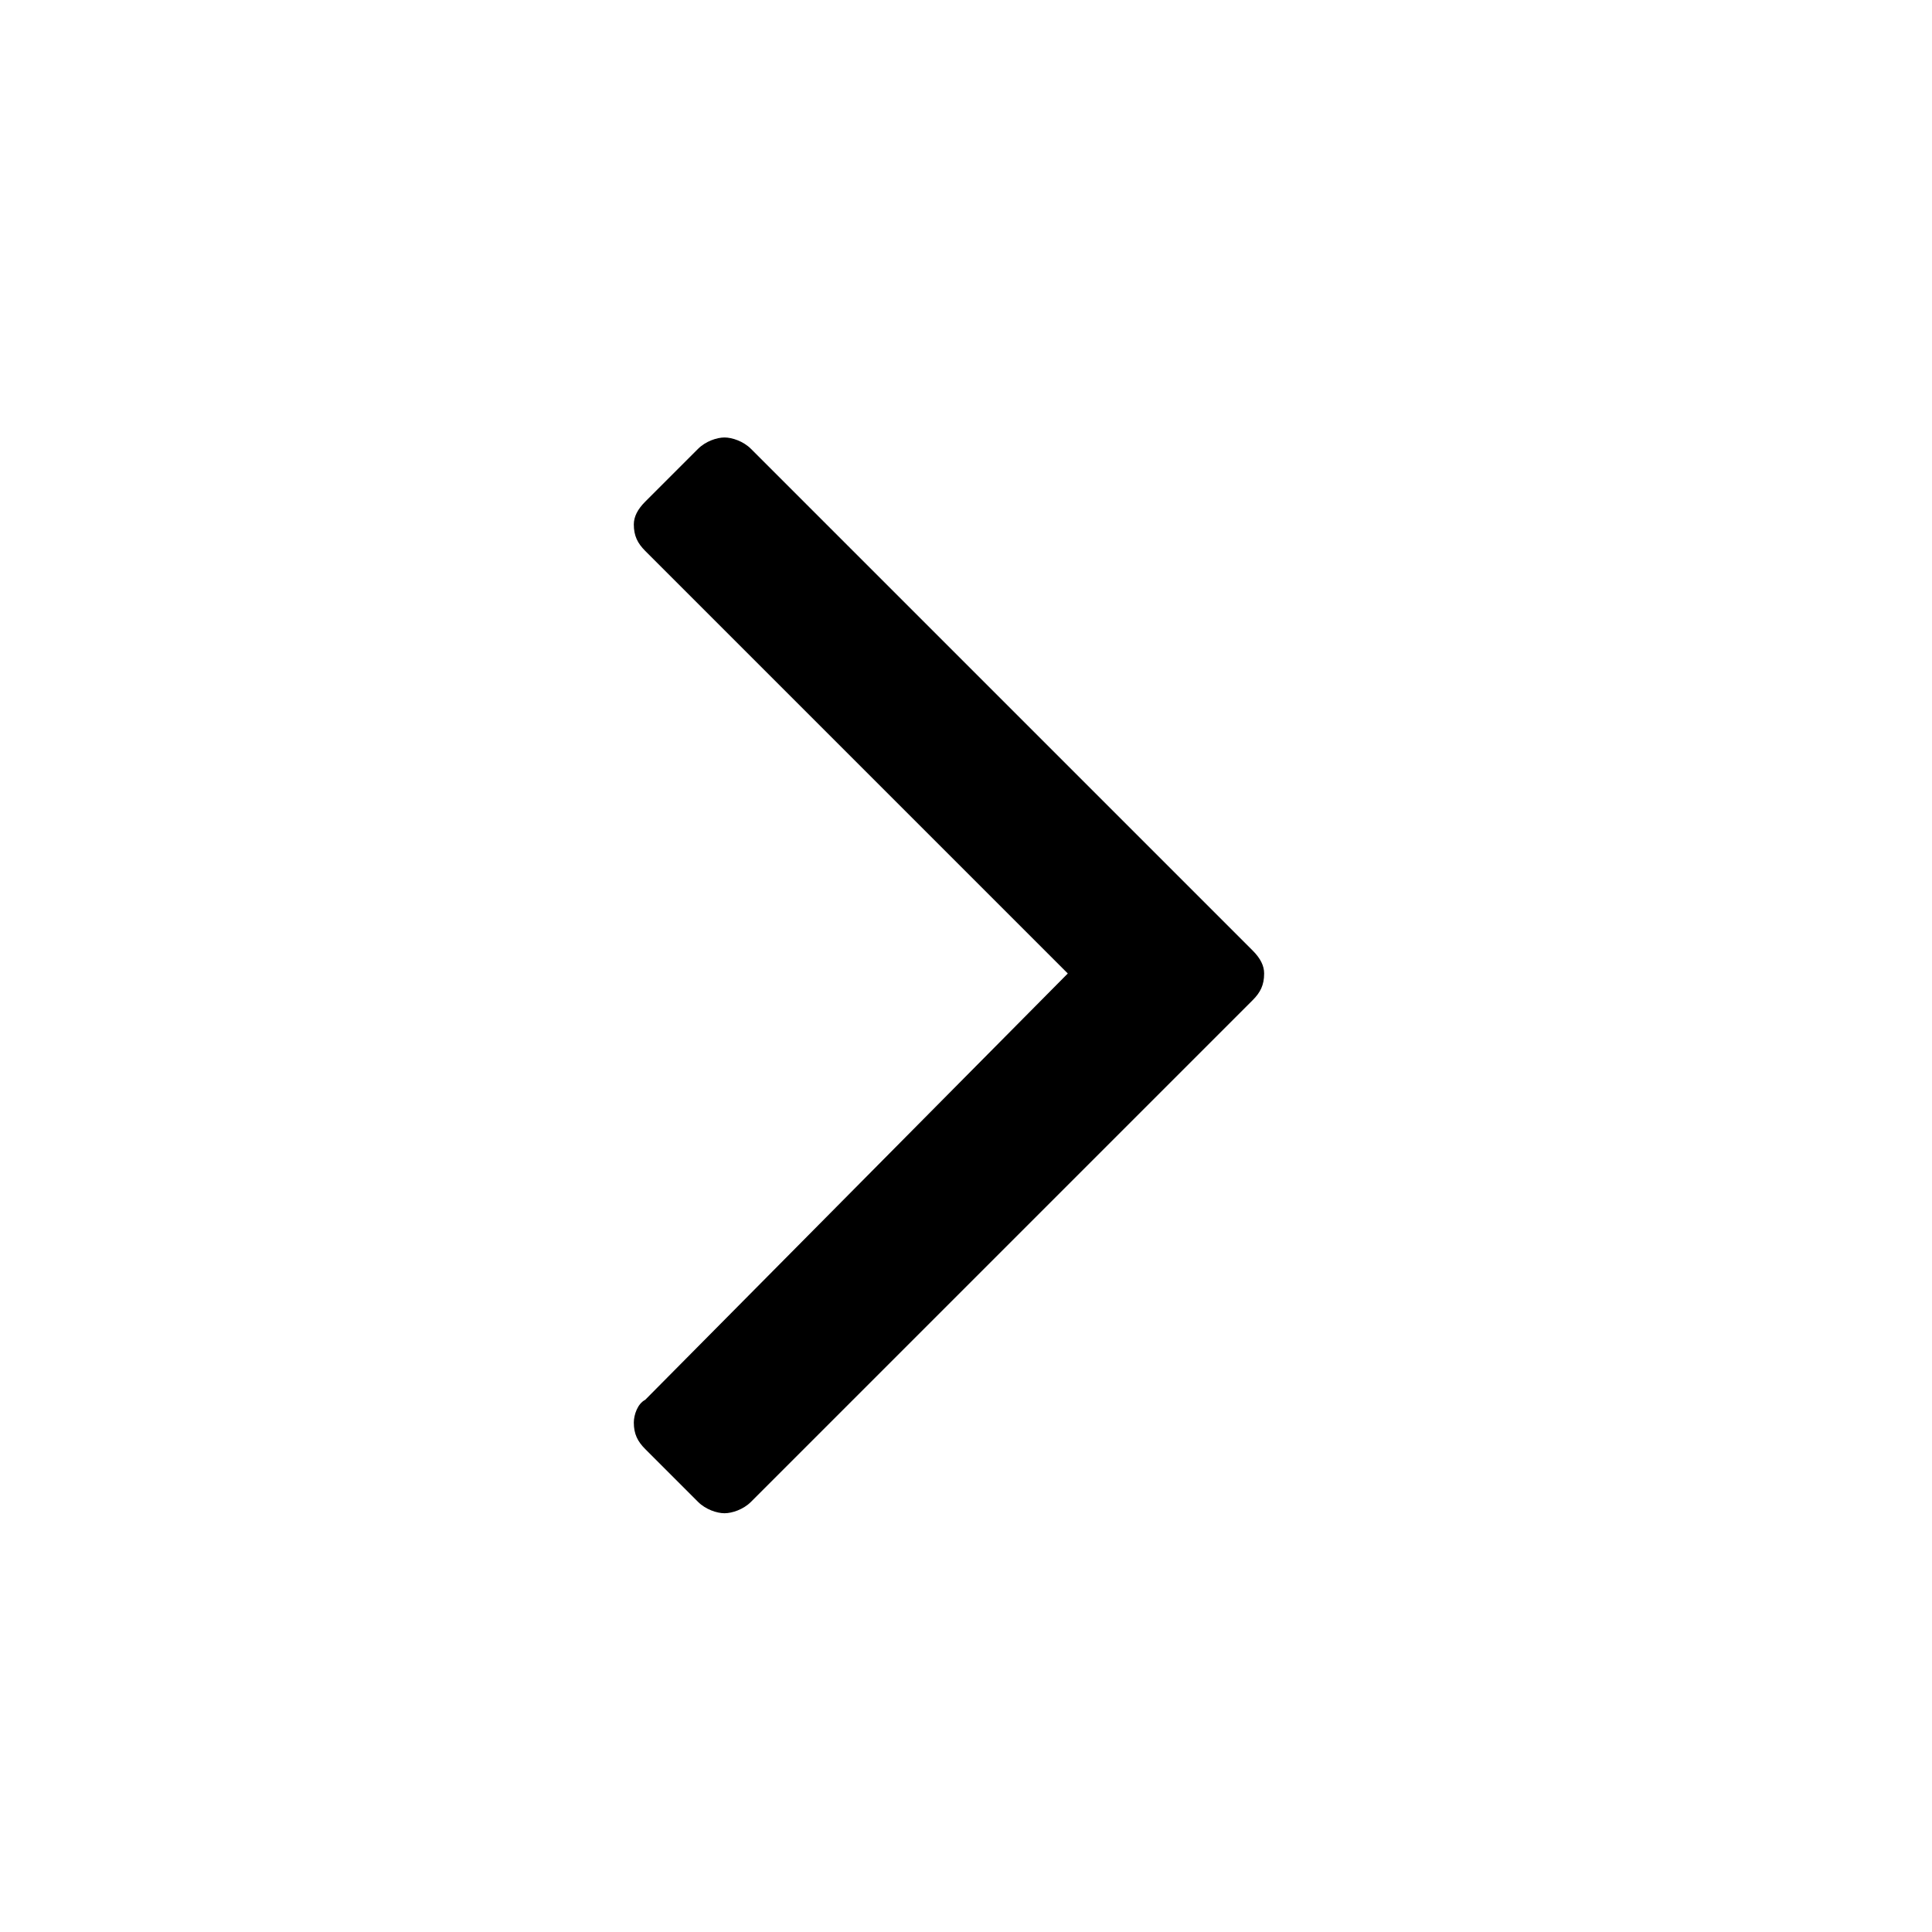
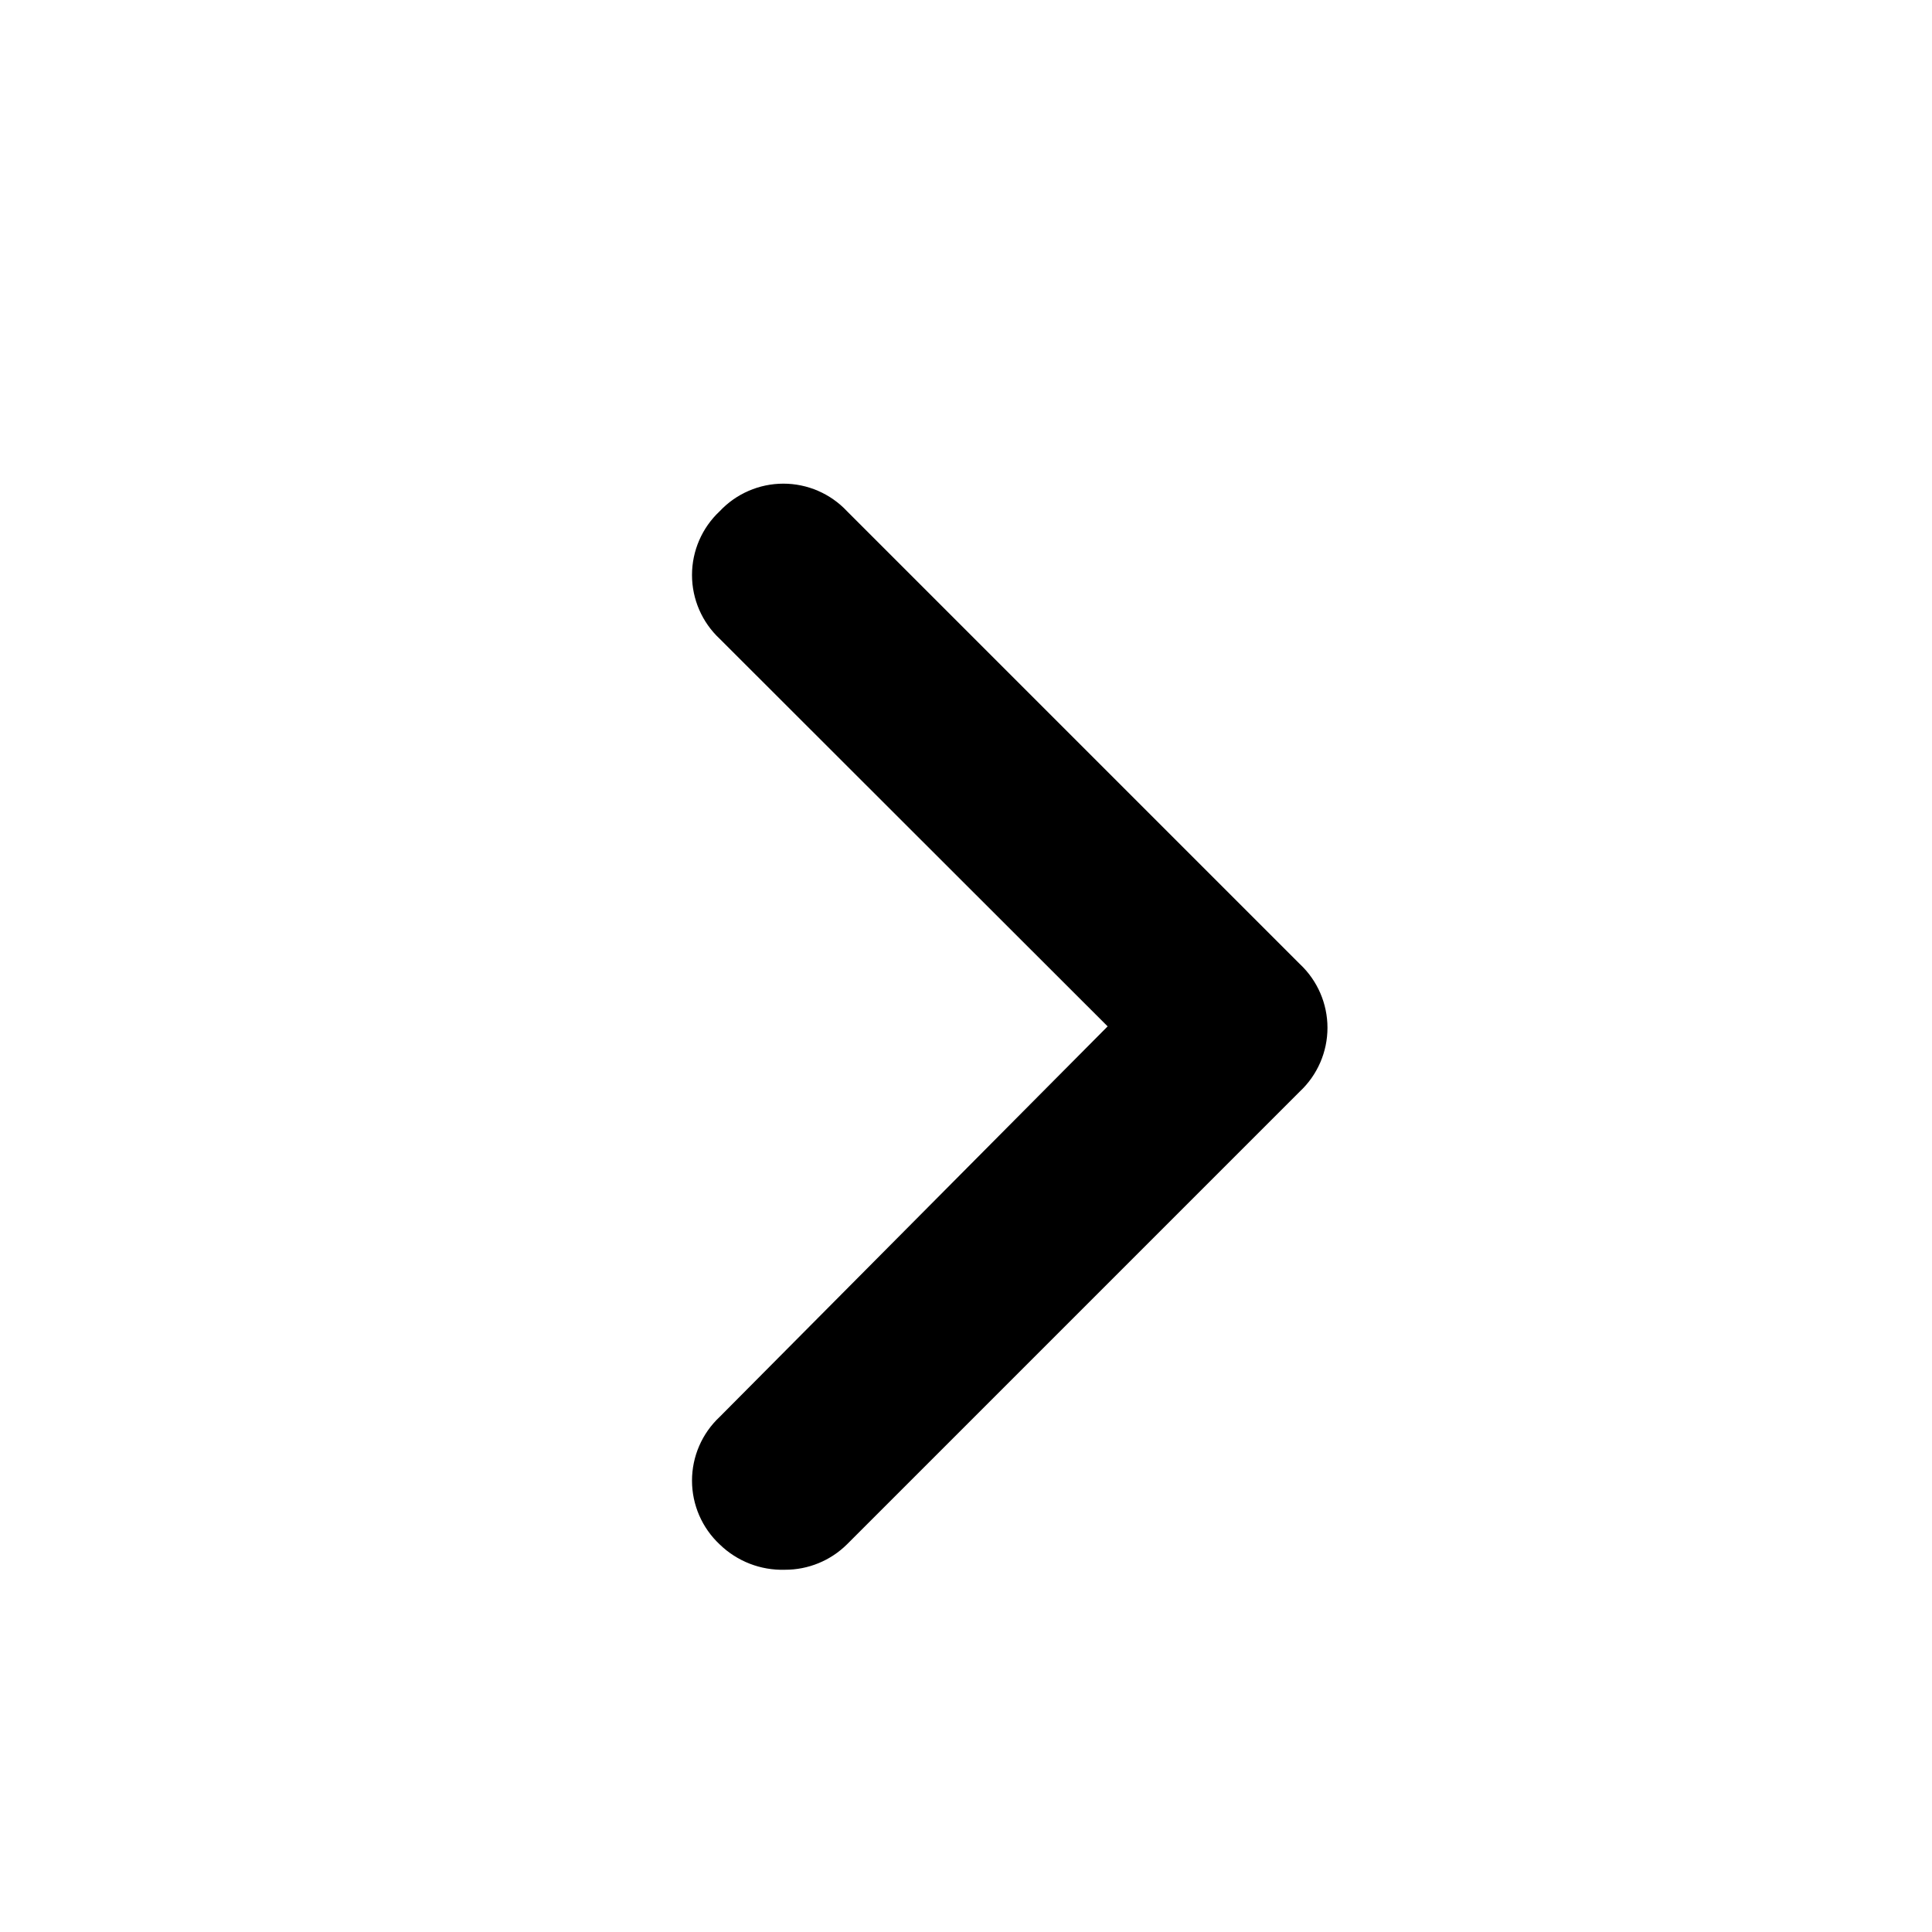
- <svg id="icon-arrow-right" viewBox="0 0 16 16">
-   <path d="M10.469 8.063c0 0.094-0.031 0.156-0.094 0.219l-4.156 4.156c-0.063 0.063-0.156 0.094-0.219 0.094s-0.156-0.031-0.219-0.094l-0.438-0.438c-0.063-0.063-0.094-0.125-0.094-0.219 0-0.063 0.031-0.156 0.094-0.188l3.5-3.531-3.5-3.5c-0.063-0.063-0.094-0.125-0.094-0.219 0-0.063 0.031-0.125 0.094-0.188l0.438-0.438c0.063-0.063 0.156-0.094 0.219-0.094s0.156 0.031 0.219 0.094l4.156 4.156c0.063 0.063 0.094 0.125 0.094 0.188z" />
+ <svg xmlns="http://www.w3.org/2000/svg" id="icon-arrow-right" viewBox="0 0 16 16">
+   <path d="M6.5 13a.743.743 0 0 1-.54-.21.723.723 0 0 1 0-1.056L9.173 8.5 5.96 5.29a.723.723 0 0 1 0-1.056.723.723 0 0 1 1.055 0l3.75 3.75a.723.723 0 0 1 0 1.055l-3.75 3.75A.727.727 0 0 1 6.5 13Z" />
</svg>
